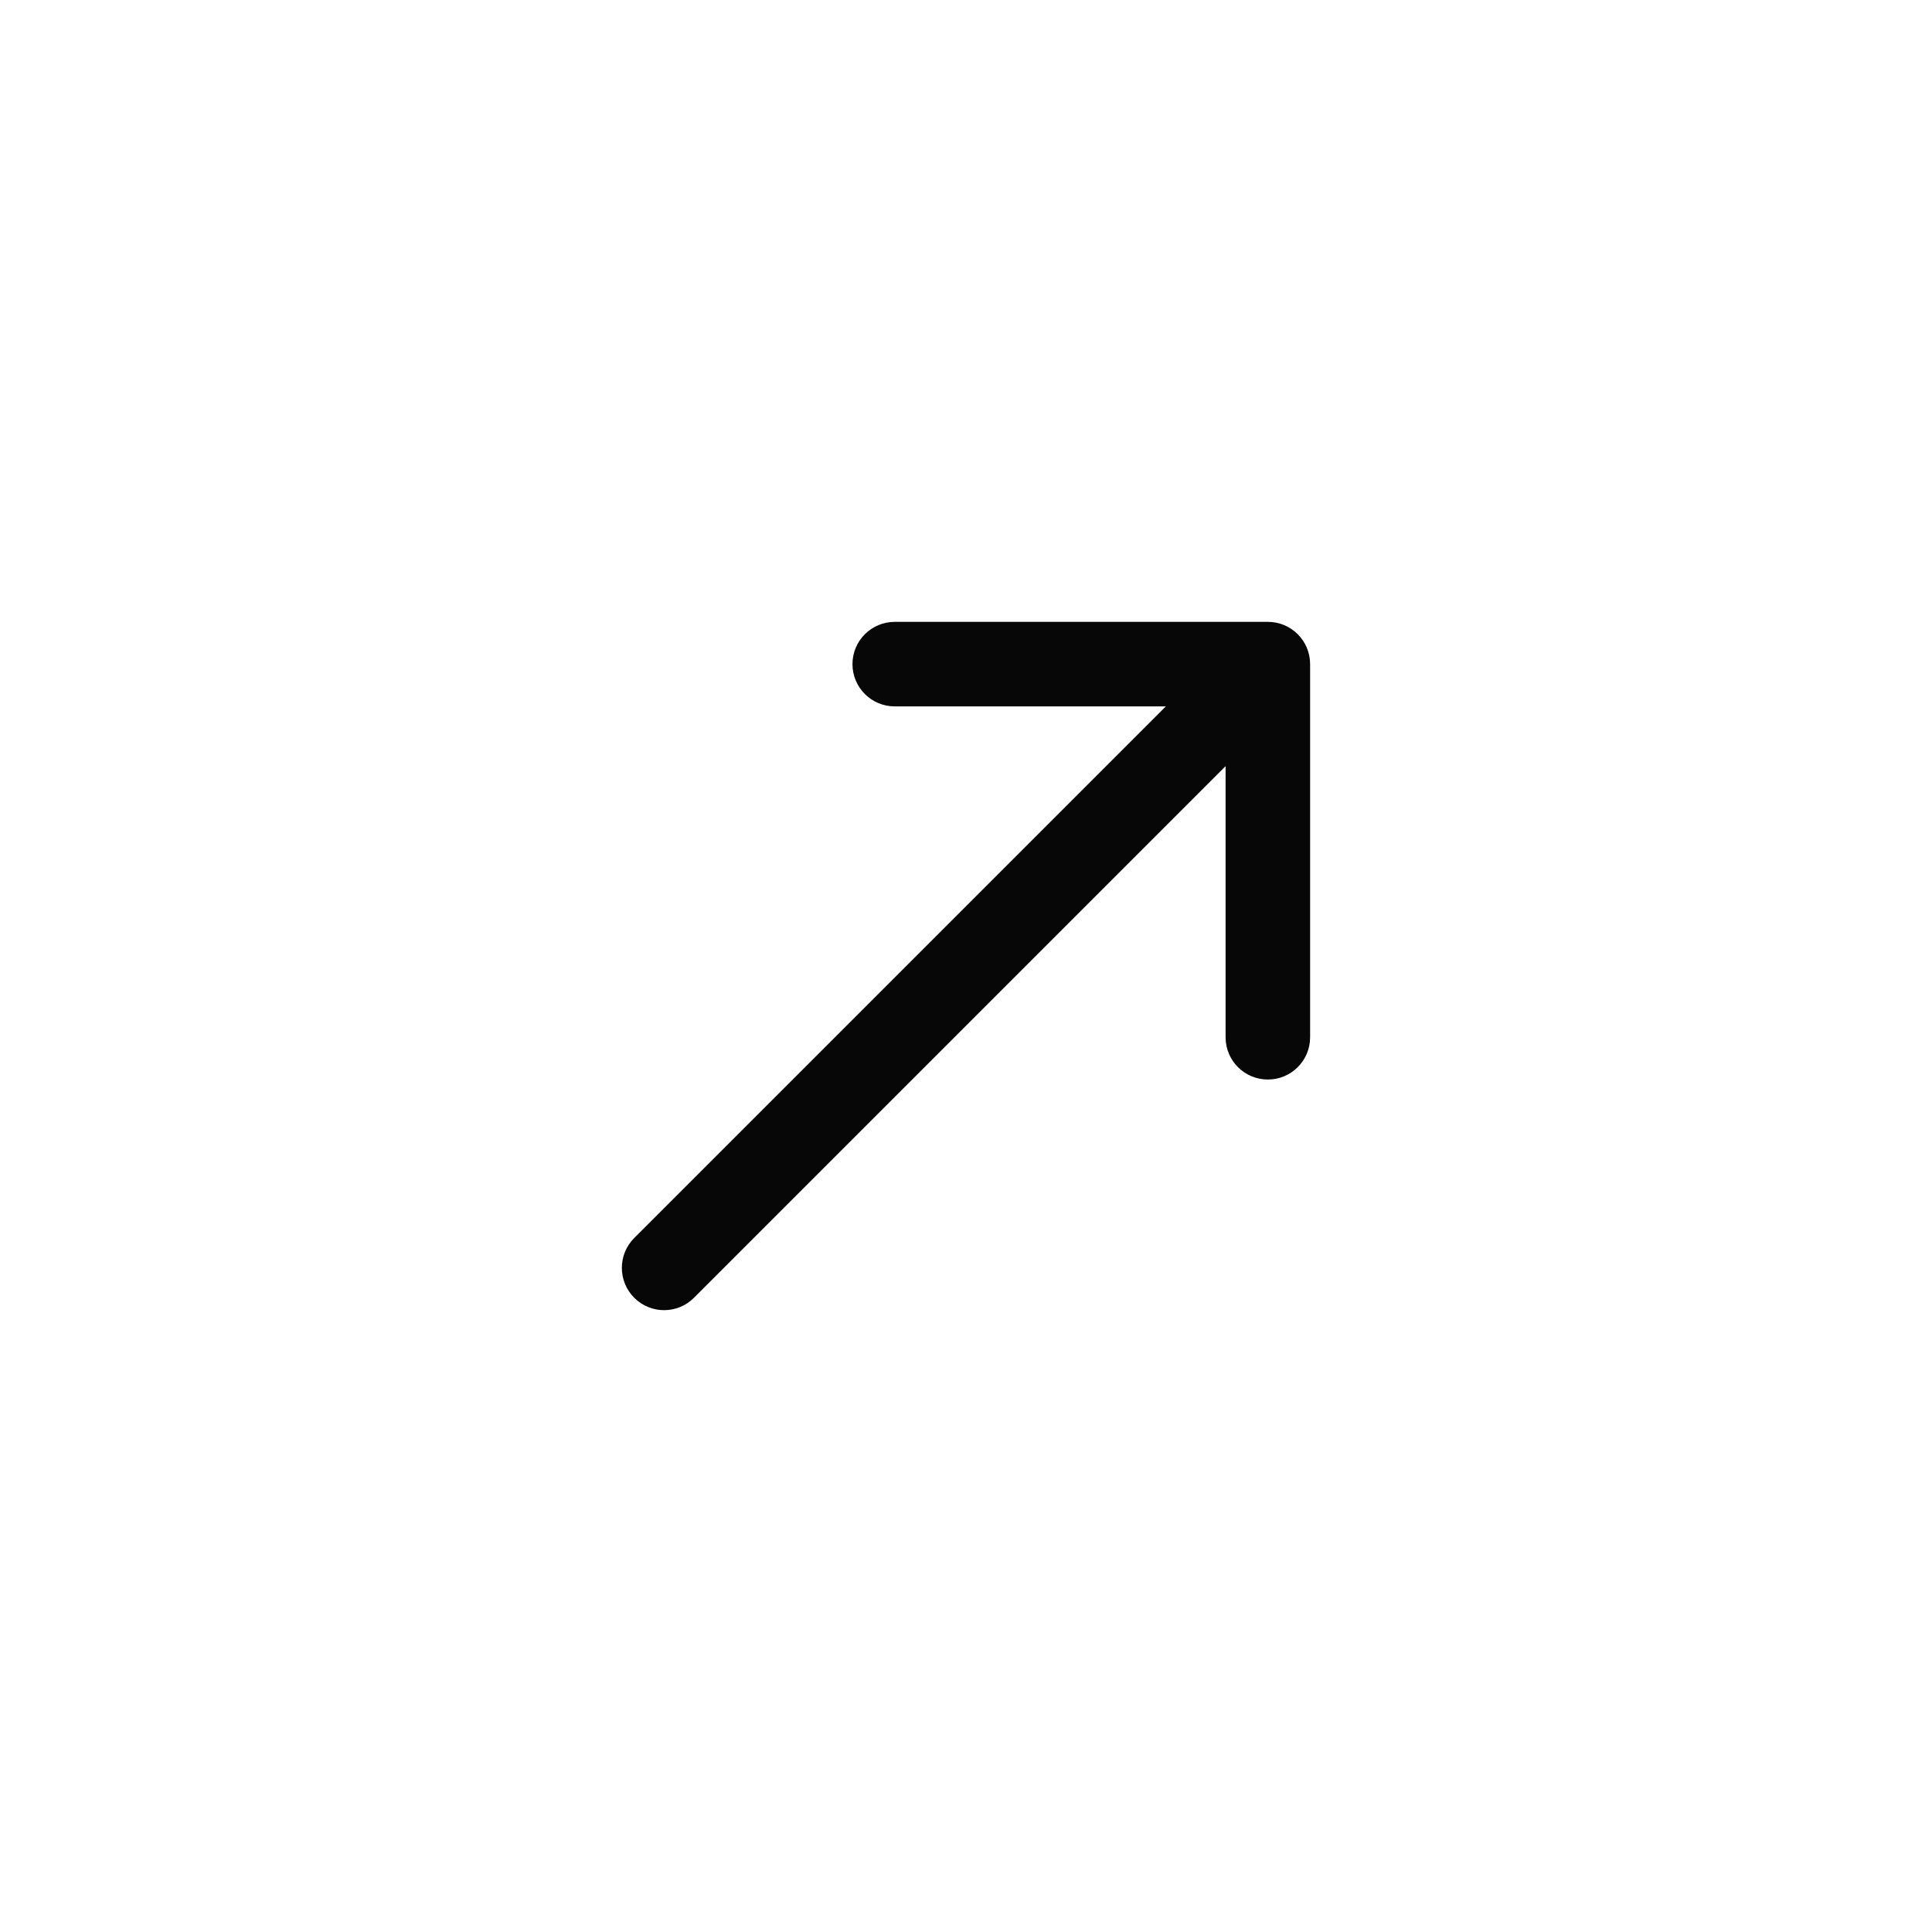
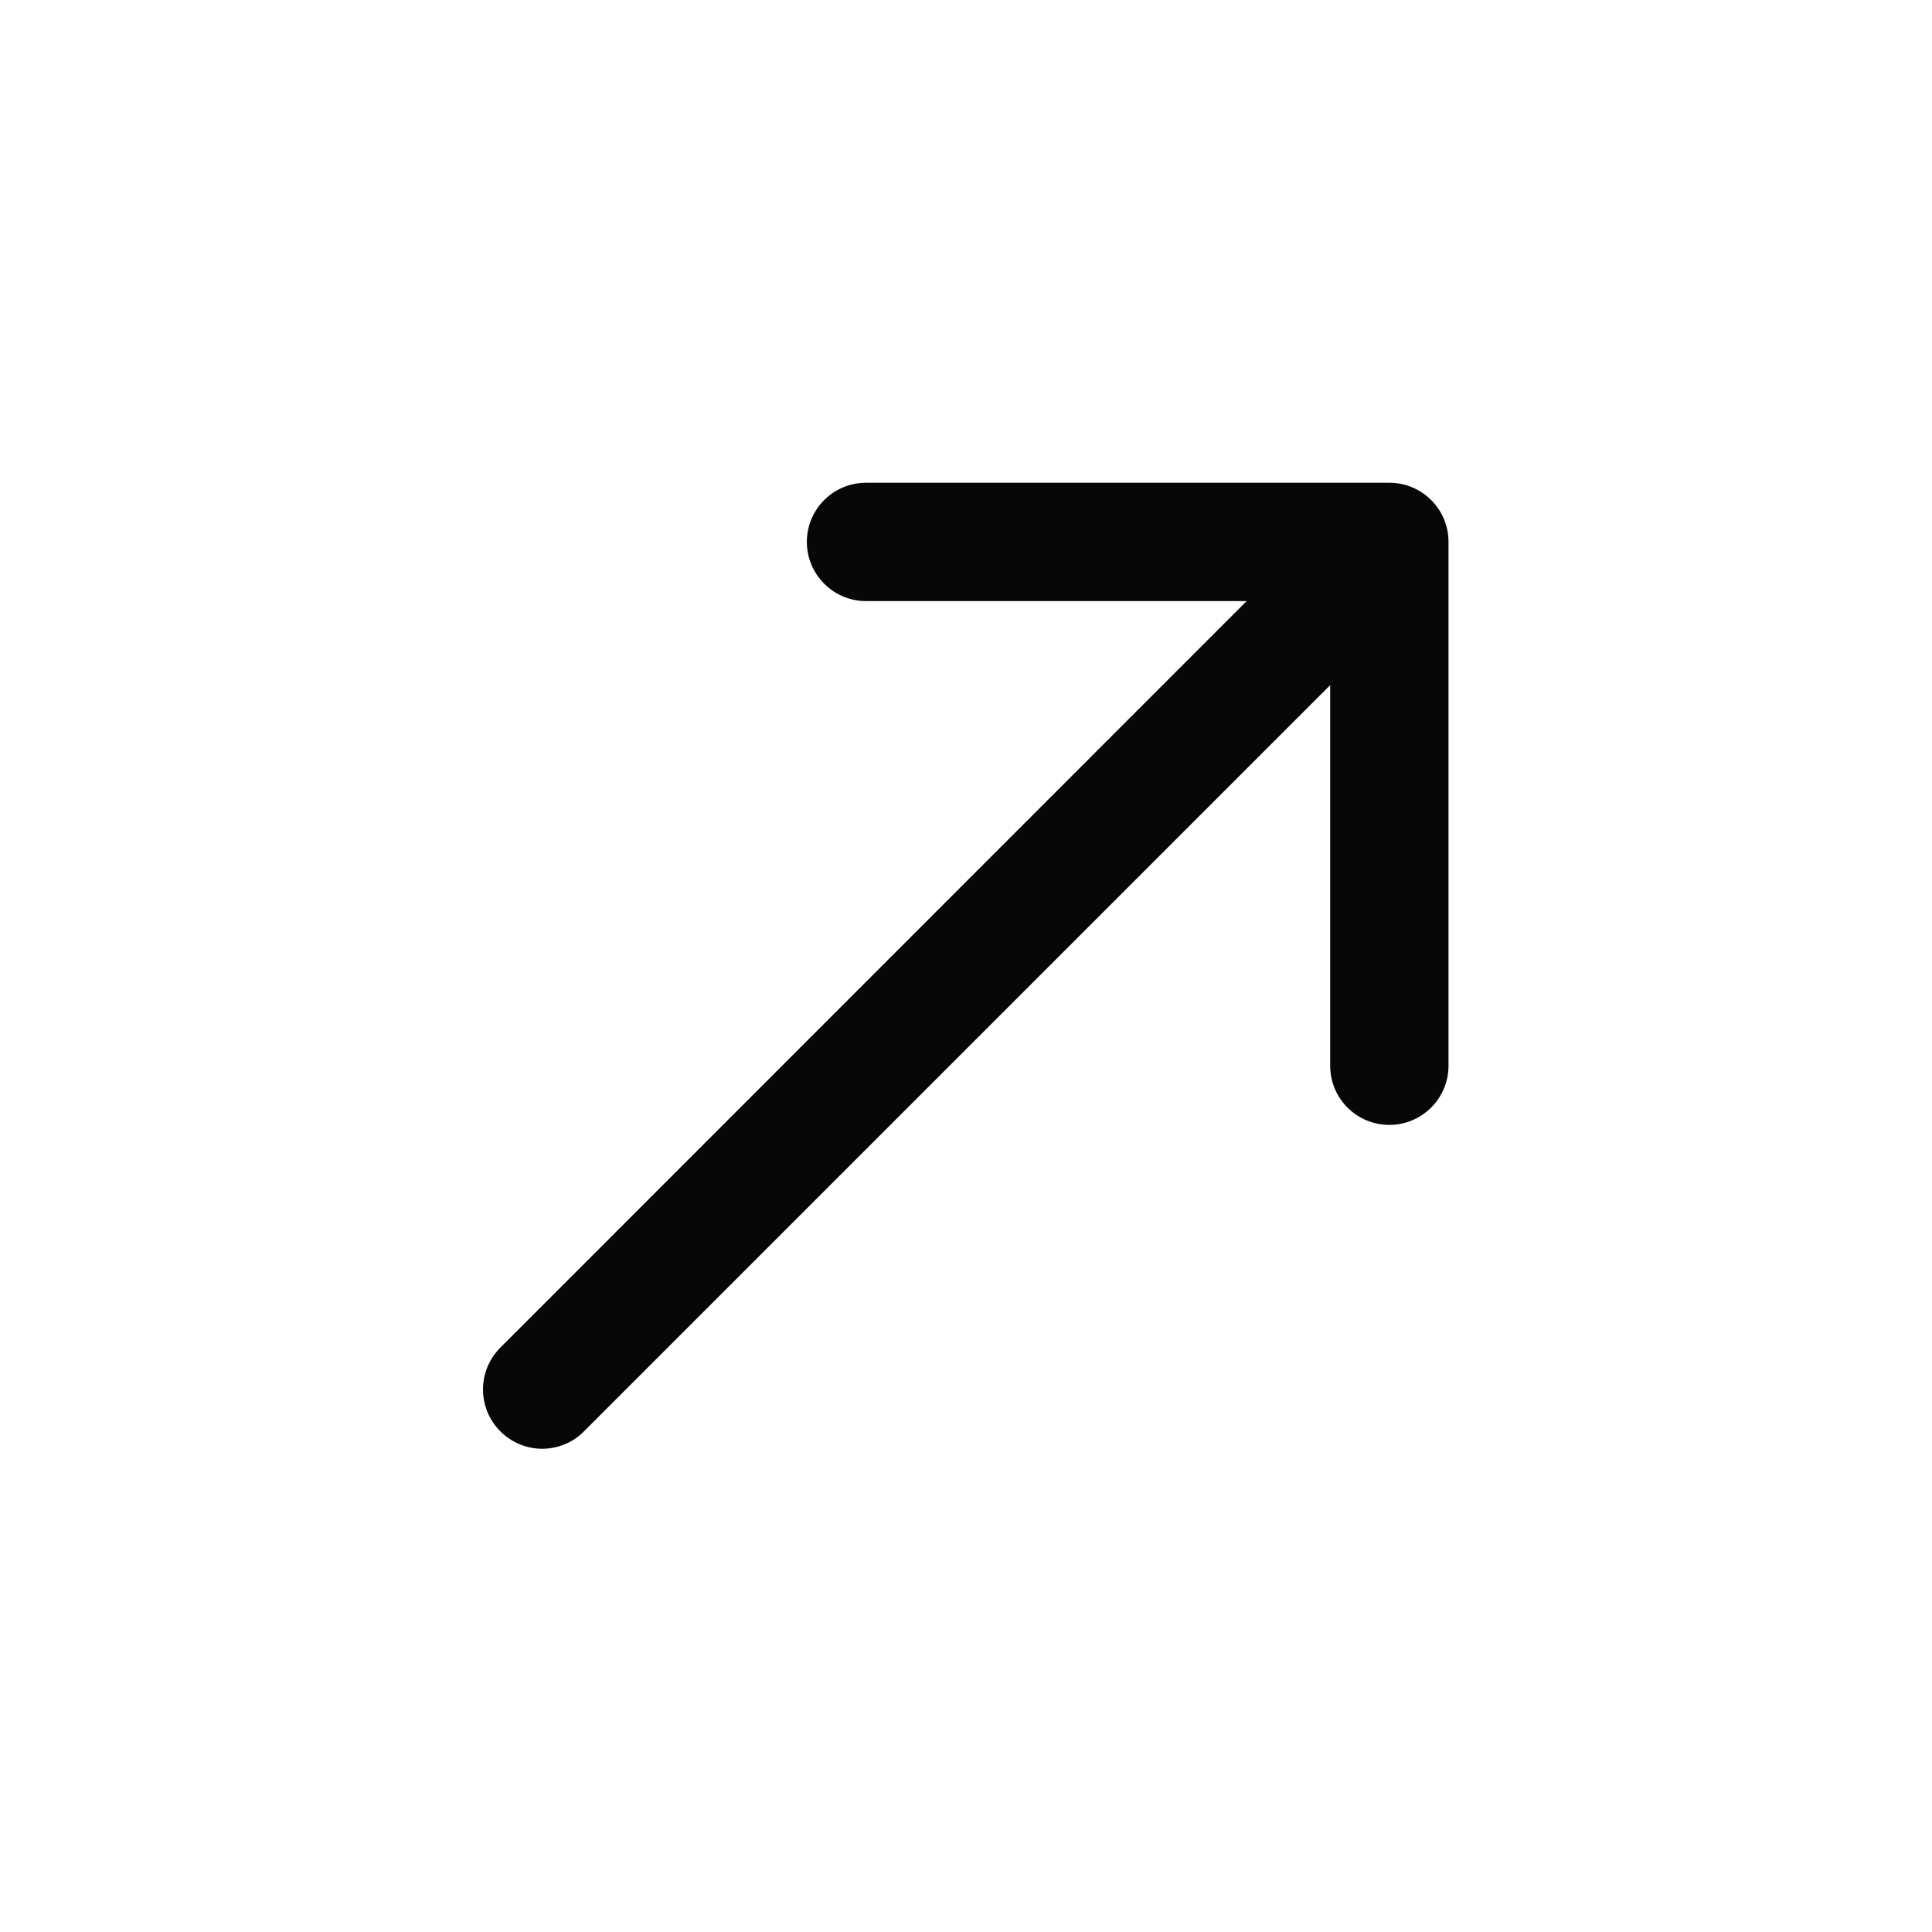
- <svg xmlns="http://www.w3.org/2000/svg" viewBox="0 0 800 800">
-   <g id="uuid-fc802cac-78e2-442c-beef-c886795944da" data-name="Layer_3">
-     <path d="M553.24,77.5H246.76c-111.77,0-169.26,57.5-169.26,169.26v306.48c0,111.76,57.49,169.26,169.26,169.26h306.48c111.76,0,169.26-57.49,169.26-169.26V246.76c0-111.77-57.5-169.26-169.26-169.26Z" style="fill: none;" />
+ <svg xmlns="http://www.w3.org/2000/svg" id="Layer_1" version="1.1" viewBox="0 0 800 800">
+   <defs>
+     <style>
+       .st0 {
+         fill: none;
+       }
+ 
+       .st1 {
+         fill: #070707;
+       }
+     </style>
+   </defs>
+   <g id="uuid-fc802cac-78e2-442c-beef-c886795944da">
+     <path class="st0" d="M553.2,77.5H246.8c-111.8,0-169.3,57.5-169.3,169.3v306.5c0,111.8,57.5,169.3,169.3,169.3h306.5c111.8,0,169.3-57.5,169.3-169.3V246.8c0-111.8-57.5-169.3-169.3-169.3h0Z" />
  </g>
-   <g id="uuid-cc37f32c-376d-4497-9178-37daaec32ef4" data-name="Layer_1">
-     <path d="M525,257.5h-154.51c-9.67,0-17.5,7.83-17.5,17.5s7.83,17.5,17.5,17.5h112.26l-220.13,220.13c-6.83,6.83-6.83,17.91,0,24.75,3.42,3.42,7.9,5.13,12.37,5.13s8.96-1.71,12.37-5.13l220.13-220.13v112.26c0,9.67,7.83,17.5,17.5,17.5s17.5-7.83,17.5-17.5v-154.51c0-9.67-7.83-17.5-17.5-17.5Z" style="fill: #070707;" />
+   <g id="uuid-cc37f32c-376d-4497-9178-37daaec32ef4">
+     <path class="st1" d="M575.5,199.9h-216.9c-13.6,0-24.5,11-24.5,24.5s11,24.5,24.5,24.5h157.6l-309,309.1c-9.6,9.6-9.6,25.1,0,34.7,4.8,4.8,11.1,7.2,17.3,7.2s12.6-2.4,17.3-7.2l309-309v157.6c0,13.6,11,24.5,24.5,24.5s24.5-11,24.5-24.5v-216.9c0-13.6-11-24.5-24.5-24.5h.1Z" />
  </g>
</svg>
